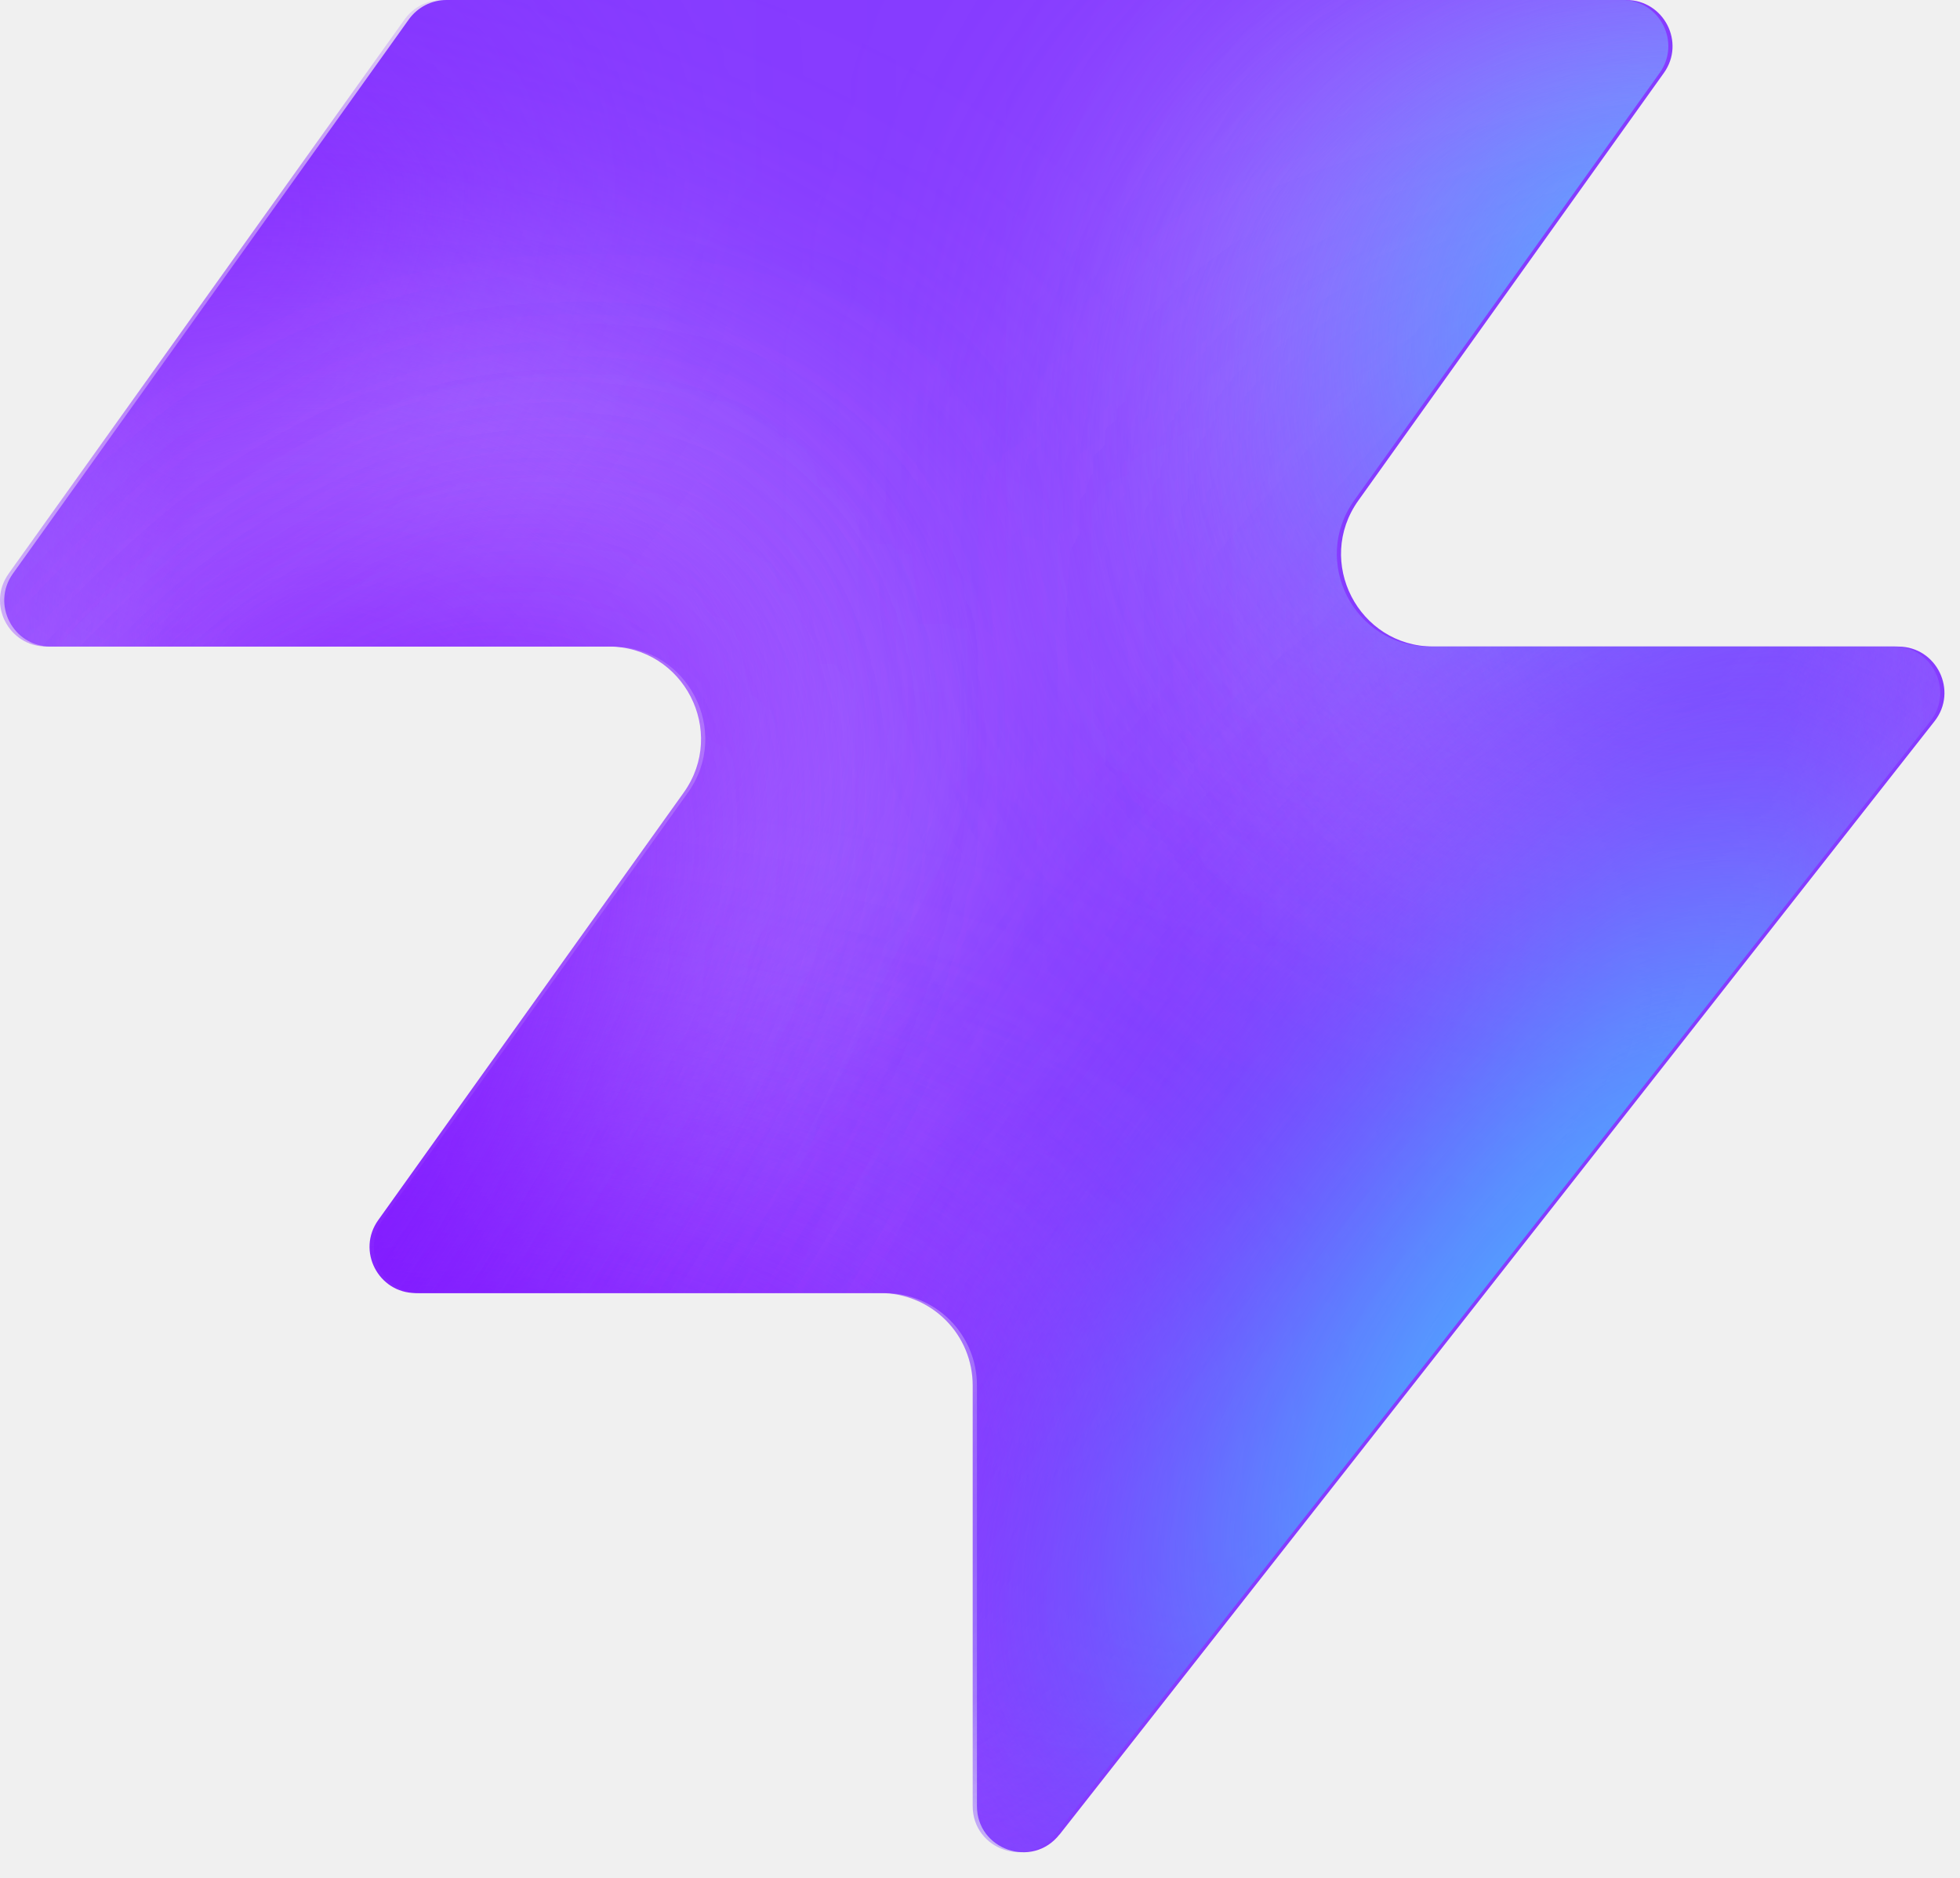
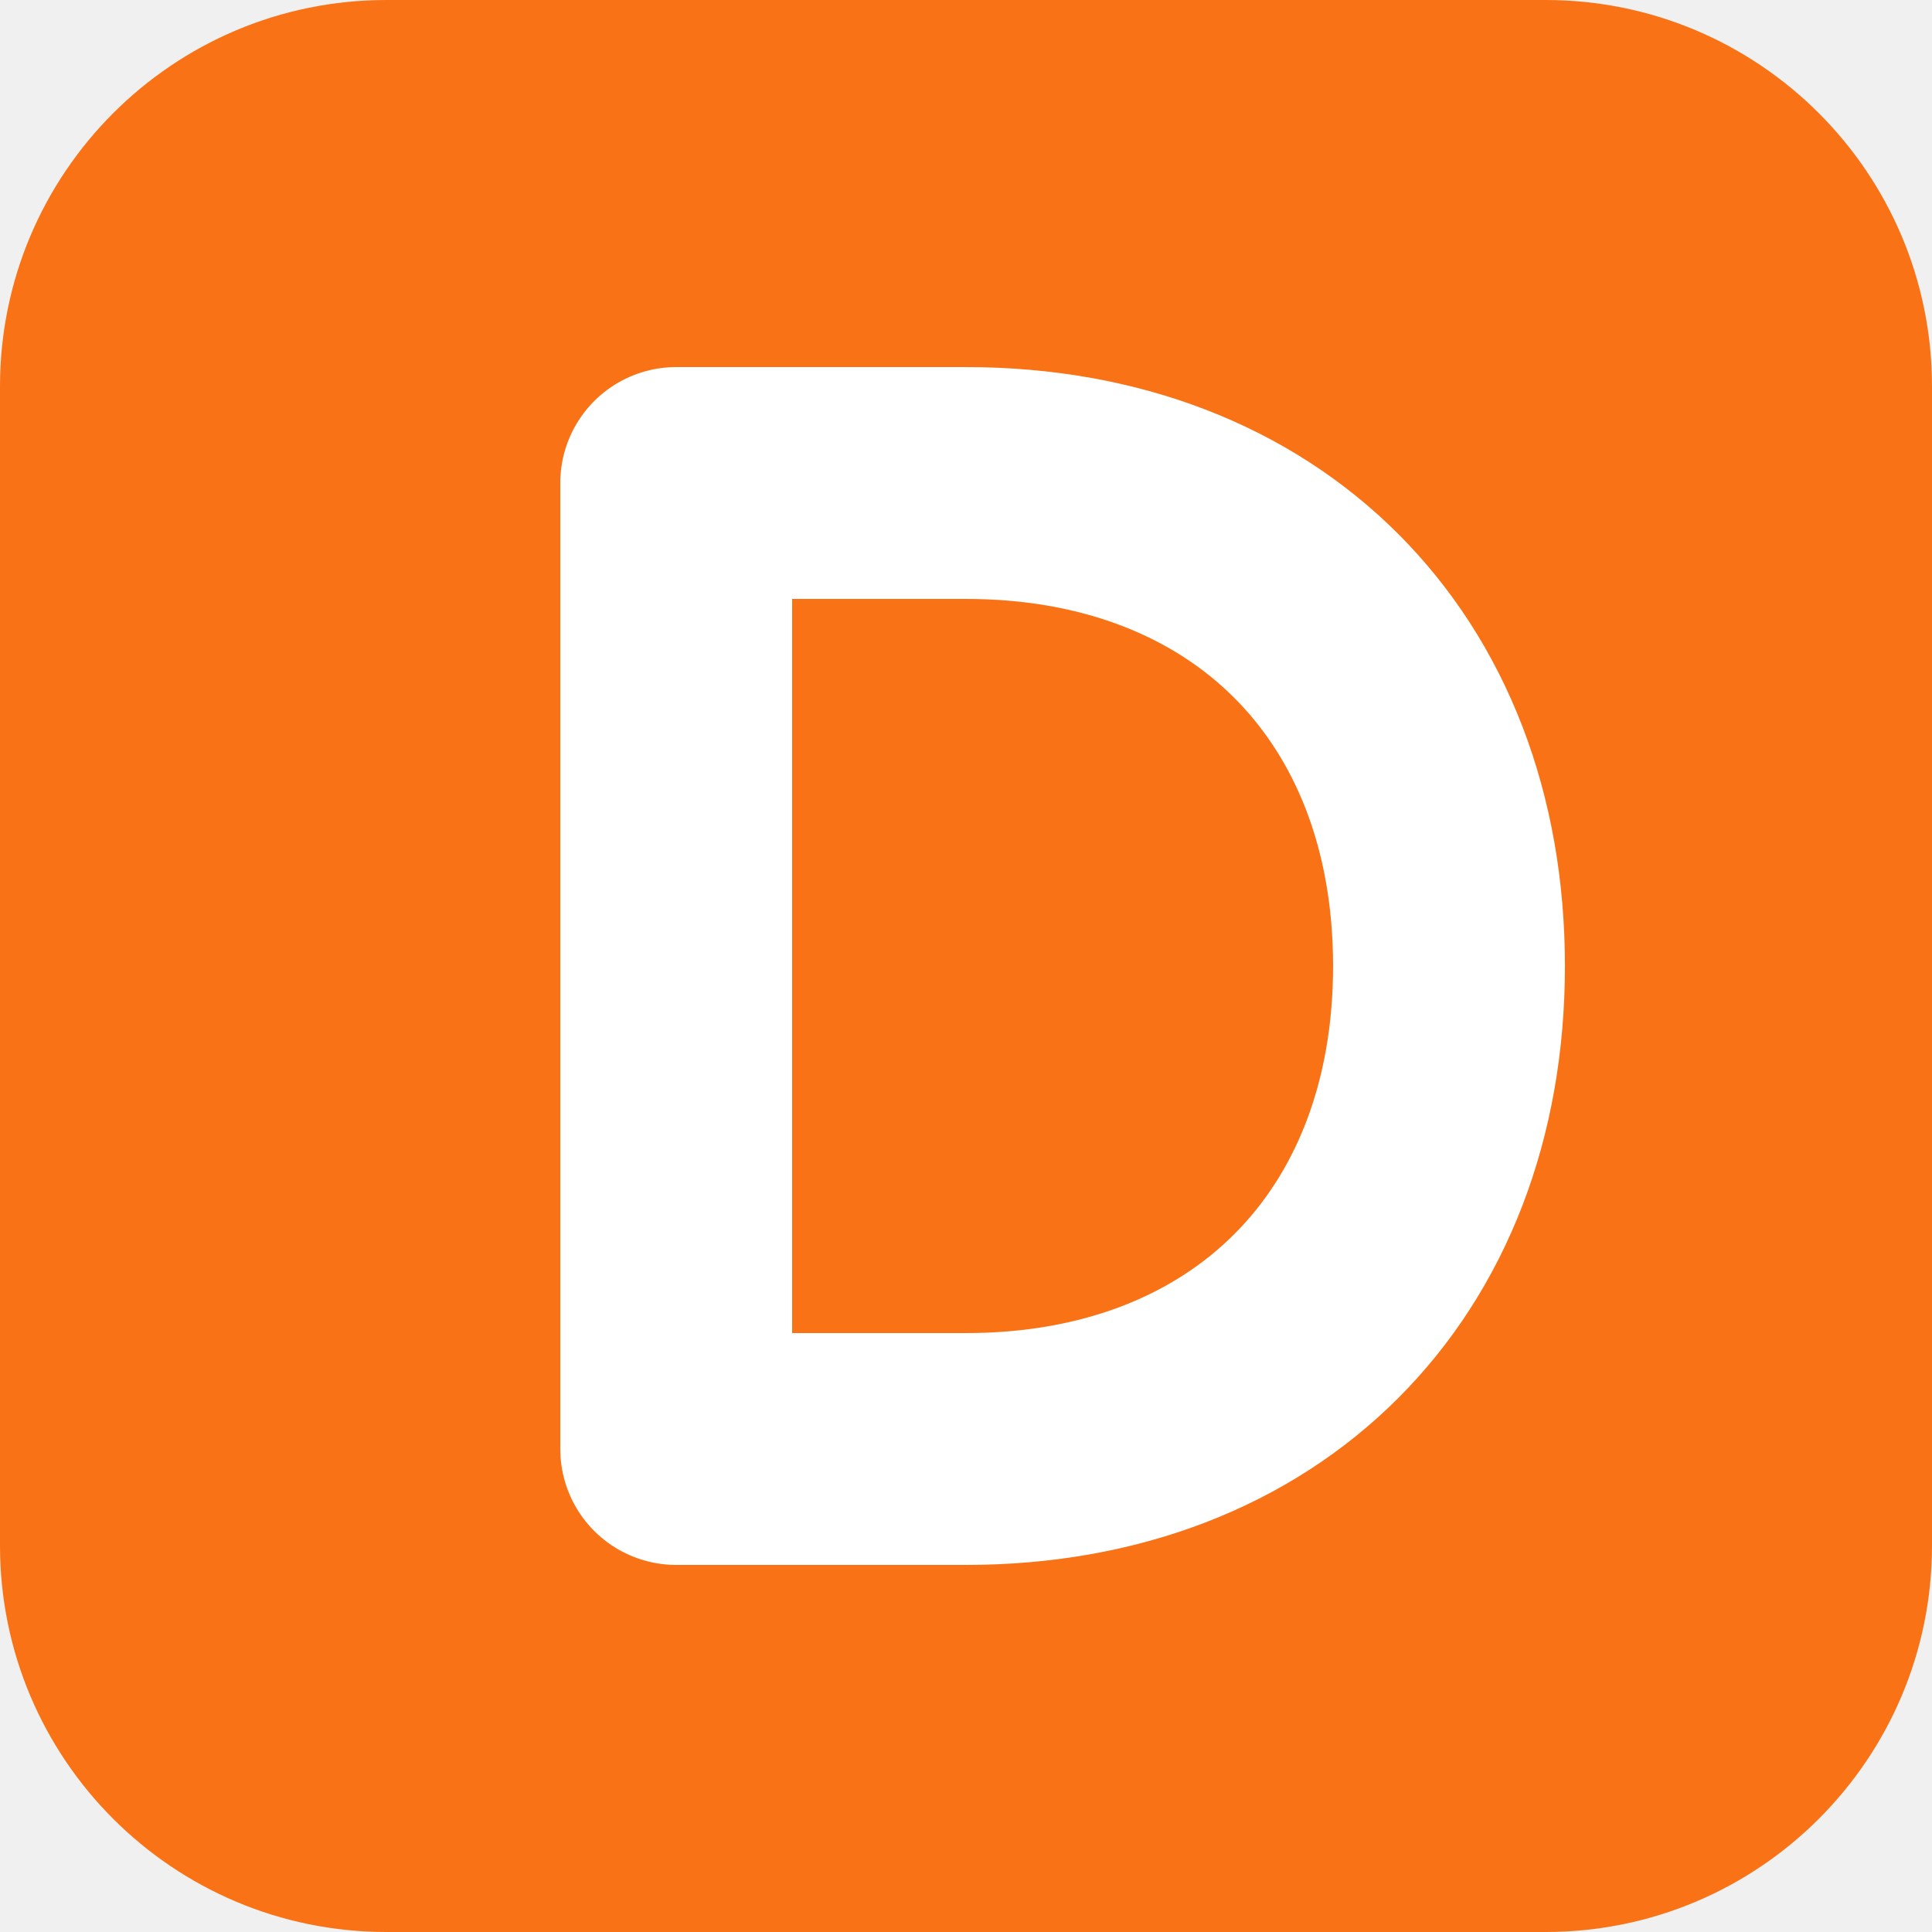
- <svg xmlns="http://www.w3.org/2000/svg" width="48" height="46" fill="none" viewBox="0 0 48 46">
-   <path fill="#863bff" d="M25.946 44.938c-.664.845-2.021.375-2.021-.698V33.937a2.26 2.26 0 0 0-2.262-2.262H10.287c-.92 0-1.456-1.04-.92-1.788l7.48-10.471c1.07-1.497 0-3.578-1.842-3.578H1.237c-.92 0-1.456-1.04-.92-1.788L10.013.474c.214-.297.556-.474.92-.474h28.894c.92 0 1.456 1.04.92 1.788l-7.48 10.471c-1.07 1.498 0 3.579 1.842 3.579h11.377c.943 0 1.473 1.088.89 1.83L25.947 44.94z" style="fill:#863bff;fill:color(display-p3 .525 .23 1);fill-opacity:1" />
-   <mask id="a" width="48" height="46" x="0" y="0" maskUnits="userSpaceOnUse" style="mask-type:alpha">
-     <path fill="#000" d="M25.842 44.938c-.664.844-2.021.375-2.021-.698V33.937a2.26 2.26 0 0 0-2.262-2.262H10.183c-.92 0-1.456-1.04-.92-1.788l7.48-10.471c1.07-1.498 0-3.579-1.842-3.579H1.133c-.92 0-1.456-1.04-.92-1.787L9.91.473c.214-.297.556-.474.92-.474h28.894c.92 0 1.456 1.04.92 1.788l-7.48 10.471c-1.07 1.498 0 3.578 1.842 3.578h11.377c.943 0 1.473 1.088.89 1.832L25.843 44.94z" style="fill:#000;fill-opacity:1" />
-   </mask>
-   <g mask="url(#a)">
-     <g filter="url(#b)">
-       <ellipse cx="5.508" cy="14.704" fill="#ede6ff" rx="5.508" ry="14.704" style="fill:#ede6ff;fill:color(display-p3 .927 .903 1);fill-opacity:1" transform="matrix(.00324 1 1 -.00324 -4.47 31.516)" />
-     </g>
-     <g filter="url(#c)">
-       <ellipse cx="10.399" cy="29.851" fill="#ede6ff" rx="10.399" ry="29.851" style="fill:#ede6ff;fill:color(display-p3 .927 .903 1);fill-opacity:1" transform="matrix(.00324 1 1 -.00324 -39.328 7.883)" />
-     </g>
-     <g filter="url(#d)">
-       <ellipse cx="5.508" cy="30.487" fill="#7e14ff" rx="5.508" ry="30.487" style="fill:#7e14ff;fill:color(display-p3 .492 .077 1);fill-opacity:1" transform="rotate(89.814 -25.913 -14.639)scale(1 -1)" />
-     </g>
-     <g filter="url(#e)">
-       <ellipse cx="5.508" cy="30.599" fill="#7e14ff" rx="5.508" ry="30.599" style="fill:#7e14ff;fill:color(display-p3 .492 .077 1);fill-opacity:1" transform="rotate(89.814 -32.644 -3.334)scale(1 -1)" />
-     </g>
-     <g filter="url(#f)">
-       <ellipse cx="5.508" cy="30.599" fill="#7e14ff" rx="5.508" ry="30.599" style="fill:#7e14ff;fill:color(display-p3 .492 .077 1);fill-opacity:1" transform="matrix(.00324 1 1 -.00324 -34.34 30.47)" />
-     </g>
-     <g filter="url(#g)">
-       <ellipse cx="14.072" cy="22.078" fill="#ede6ff" rx="14.072" ry="22.078" style="fill:#ede6ff;fill:color(display-p3 .927 .903 1);fill-opacity:1" transform="rotate(93.35 24.506 48.493)scale(-1 1)" />
-     </g>
-     <g filter="url(#h)">
-       <ellipse cx="3.47" cy="21.501" fill="#7e14ff" rx="3.47" ry="21.501" style="fill:#7e14ff;fill:color(display-p3 .492 .077 1);fill-opacity:1" transform="rotate(89.009 28.708 47.59)scale(-1 1)" />
-     </g>
-     <g filter="url(#i)">
-       <ellipse cx="3.47" cy="21.501" fill="#7e14ff" rx="3.47" ry="21.501" style="fill:#7e14ff;fill:color(display-p3 .492 .077 1);fill-opacity:1" transform="rotate(89.009 28.708 47.59)scale(-1 1)" />
-     </g>
-     <g filter="url(#j)">
-       <ellipse cx=".387" cy="8.972" fill="#7e14ff" rx="4.407" ry="29.108" style="fill:#7e14ff;fill:color(display-p3 .492 .077 1);fill-opacity:1" transform="rotate(39.51 .387 8.972)" />
-     </g>
-     <g filter="url(#k)">
-       <ellipse cx="47.523" cy="-6.092" fill="#7e14ff" rx="4.407" ry="29.108" style="fill:#7e14ff;fill:color(display-p3 .492 .077 1);fill-opacity:1" transform="rotate(37.892 47.523 -6.092)" />
-     </g>
-     <g filter="url(#l)">
-       <ellipse cx="41.412" cy="6.333" fill="#47bfff" rx="5.971" ry="9.665" style="fill:#47bfff;fill:color(display-p3 .28 .748 1);fill-opacity:1" transform="rotate(37.892 41.412 6.333)" />
-     </g>
-     <g filter="url(#m)">
-       <ellipse cx="-1.879" cy="38.332" fill="#7e14ff" rx="4.407" ry="29.108" style="fill:#7e14ff;fill:color(display-p3 .492 .077 1);fill-opacity:1" transform="rotate(37.892 -1.88 38.332)" />
-     </g>
-     <g filter="url(#n)">
-       <ellipse cx="-1.879" cy="38.332" fill="#7e14ff" rx="4.407" ry="29.108" style="fill:#7e14ff;fill:color(display-p3 .492 .077 1);fill-opacity:1" transform="rotate(37.892 -1.88 38.332)" />
-     </g>
-     <g filter="url(#o)">
-       <ellipse cx="35.651" cy="29.907" fill="#7e14ff" rx="4.407" ry="29.108" style="fill:#7e14ff;fill:color(display-p3 .492 .077 1);fill-opacity:1" transform="rotate(37.892 35.651 29.907)" />
-     </g>
-     <g filter="url(#p)">
-       <ellipse cx="38.418" cy="32.4" fill="#47bfff" rx="5.971" ry="15.297" style="fill:#47bfff;fill:color(display-p3 .28 .748 1);fill-opacity:1" transform="rotate(37.892 38.418 32.4)" />
-     </g>
-   </g>
-   <defs>
-     <filter id="b" width="60.045" height="41.654" x="-19.77" y="16.149" color-interpolation-filters="sRGB" filterUnits="userSpaceOnUse">
-       <feFlood flood-opacity="0" result="BackgroundImageFix" />
-       <feBlend in="SourceGraphic" in2="BackgroundImageFix" result="shape" />
-       <feGaussianBlur result="effect1_foregroundBlur_2002_17158" stdDeviation="7.659" />
-     </filter>
-     <filter id="c" width="90.34" height="51.437" x="-54.613" y="-7.533" color-interpolation-filters="sRGB" filterUnits="userSpaceOnUse">
-       <feFlood flood-opacity="0" result="BackgroundImageFix" />
-       <feBlend in="SourceGraphic" in2="BackgroundImageFix" result="shape" />
-       <feGaussianBlur result="effect1_foregroundBlur_2002_17158" stdDeviation="7.659" />
-     </filter>
-     <filter id="d" width="79.355" height="29.4" x="-49.64" y="2.03" color-interpolation-filters="sRGB" filterUnits="userSpaceOnUse">
-       <feFlood flood-opacity="0" result="BackgroundImageFix" />
-       <feBlend in="SourceGraphic" in2="BackgroundImageFix" result="shape" />
-       <feGaussianBlur result="effect1_foregroundBlur_2002_17158" stdDeviation="4.596" />
-     </filter>
-     <filter id="e" width="79.579" height="29.4" x="-45.045" y="20.029" color-interpolation-filters="sRGB" filterUnits="userSpaceOnUse">
-       <feFlood flood-opacity="0" result="BackgroundImageFix" />
-       <feBlend in="SourceGraphic" in2="BackgroundImageFix" result="shape" />
-       <feGaussianBlur result="effect1_foregroundBlur_2002_17158" stdDeviation="4.596" />
-     </filter>
-     <filter id="f" width="79.579" height="29.4" x="-43.513" y="21.178" color-interpolation-filters="sRGB" filterUnits="userSpaceOnUse">
-       <feFlood flood-opacity="0" result="BackgroundImageFix" />
-       <feBlend in="SourceGraphic" in2="BackgroundImageFix" result="shape" />
-       <feGaussianBlur result="effect1_foregroundBlur_2002_17158" stdDeviation="4.596" />
-     </filter>
-     <filter id="g" width="74.749" height="58.852" x="15.756" y="-17.901" color-interpolation-filters="sRGB" filterUnits="userSpaceOnUse">
-       <feFlood flood-opacity="0" result="BackgroundImageFix" />
-       <feBlend in="SourceGraphic" in2="BackgroundImageFix" result="shape" />
-       <feGaussianBlur result="effect1_foregroundBlur_2002_17158" stdDeviation="7.659" />
-     </filter>
-     <filter id="h" width="61.377" height="25.362" x="23.548" y="2.284" color-interpolation-filters="sRGB" filterUnits="userSpaceOnUse">
-       <feFlood flood-opacity="0" result="BackgroundImageFix" />
-       <feBlend in="SourceGraphic" in2="BackgroundImageFix" result="shape" />
-       <feGaussianBlur result="effect1_foregroundBlur_2002_17158" stdDeviation="4.596" />
-     </filter>
-     <filter id="i" width="61.377" height="25.362" x="23.548" y="2.284" color-interpolation-filters="sRGB" filterUnits="userSpaceOnUse">
-       <feFlood flood-opacity="0" result="BackgroundImageFix" />
-       <feBlend in="SourceGraphic" in2="BackgroundImageFix" result="shape" />
-       <feGaussianBlur result="effect1_foregroundBlur_2002_17158" stdDeviation="4.596" />
-     </filter>
-     <filter id="j" width="56.045" height="63.649" x="-27.636" y="-22.853" color-interpolation-filters="sRGB" filterUnits="userSpaceOnUse">
-       <feFlood flood-opacity="0" result="BackgroundImageFix" />
-       <feBlend in="SourceGraphic" in2="BackgroundImageFix" result="shape" />
-       <feGaussianBlur result="effect1_foregroundBlur_2002_17158" stdDeviation="4.596" />
-     </filter>
-     <filter id="k" width="54.814" height="64.646" x="20.116" y="-38.415" color-interpolation-filters="sRGB" filterUnits="userSpaceOnUse">
-       <feFlood flood-opacity="0" result="BackgroundImageFix" />
-       <feBlend in="SourceGraphic" in2="BackgroundImageFix" result="shape" />
-       <feGaussianBlur result="effect1_foregroundBlur_2002_17158" stdDeviation="4.596" />
-     </filter>
-     <filter id="l" width="33.541" height="35.313" x="24.641" y="-11.323" color-interpolation-filters="sRGB" filterUnits="userSpaceOnUse">
-       <feFlood flood-opacity="0" result="BackgroundImageFix" />
-       <feBlend in="SourceGraphic" in2="BackgroundImageFix" result="shape" />
-       <feGaussianBlur result="effect1_foregroundBlur_2002_17158" stdDeviation="4.596" />
-     </filter>
-     <filter id="m" width="54.814" height="64.646" x="-29.286" y="6.009" color-interpolation-filters="sRGB" filterUnits="userSpaceOnUse">
-       <feFlood flood-opacity="0" result="BackgroundImageFix" />
-       <feBlend in="SourceGraphic" in2="BackgroundImageFix" result="shape" />
-       <feGaussianBlur result="effect1_foregroundBlur_2002_17158" stdDeviation="4.596" />
-     </filter>
-     <filter id="n" width="54.814" height="64.646" x="-29.286" y="6.009" color-interpolation-filters="sRGB" filterUnits="userSpaceOnUse">
-       <feFlood flood-opacity="0" result="BackgroundImageFix" />
-       <feBlend in="SourceGraphic" in2="BackgroundImageFix" result="shape" />
-       <feGaussianBlur result="effect1_foregroundBlur_2002_17158" stdDeviation="4.596" />
-     </filter>
-     <filter id="o" width="54.814" height="64.646" x="8.244" y="-2.416" color-interpolation-filters="sRGB" filterUnits="userSpaceOnUse">
-       <feFlood flood-opacity="0" result="BackgroundImageFix" />
-       <feBlend in="SourceGraphic" in2="BackgroundImageFix" result="shape" />
-       <feGaussianBlur result="effect1_foregroundBlur_2002_17158" stdDeviation="4.596" />
-     </filter>
-     <filter id="p" width="39.409" height="43.623" x="18.713" y="10.588" color-interpolation-filters="sRGB" filterUnits="userSpaceOnUse">
-       <feFlood flood-opacity="0" result="BackgroundImageFix" />
-       <feBlend in="SourceGraphic" in2="BackgroundImageFix" result="shape" />
-       <feGaussianBlur result="effect1_foregroundBlur_2002_17158" stdDeviation="4.596" />
-     </filter>
-   </defs>
+ <svg xmlns="http://www.w3.org/2000/svg" viewBox="0 0 100 100">
+   <rect width="100" height="100" rx="20" fill="#f97316" />
+   <path d="M35,25 h15 c15,0, 25,10, 25,25 c0,15, -10,25, -25,25 h-15 v-50" fill="none" stroke="white" stroke-width="12" stroke-linecap="round" stroke-linejoin="round" />
</svg>
